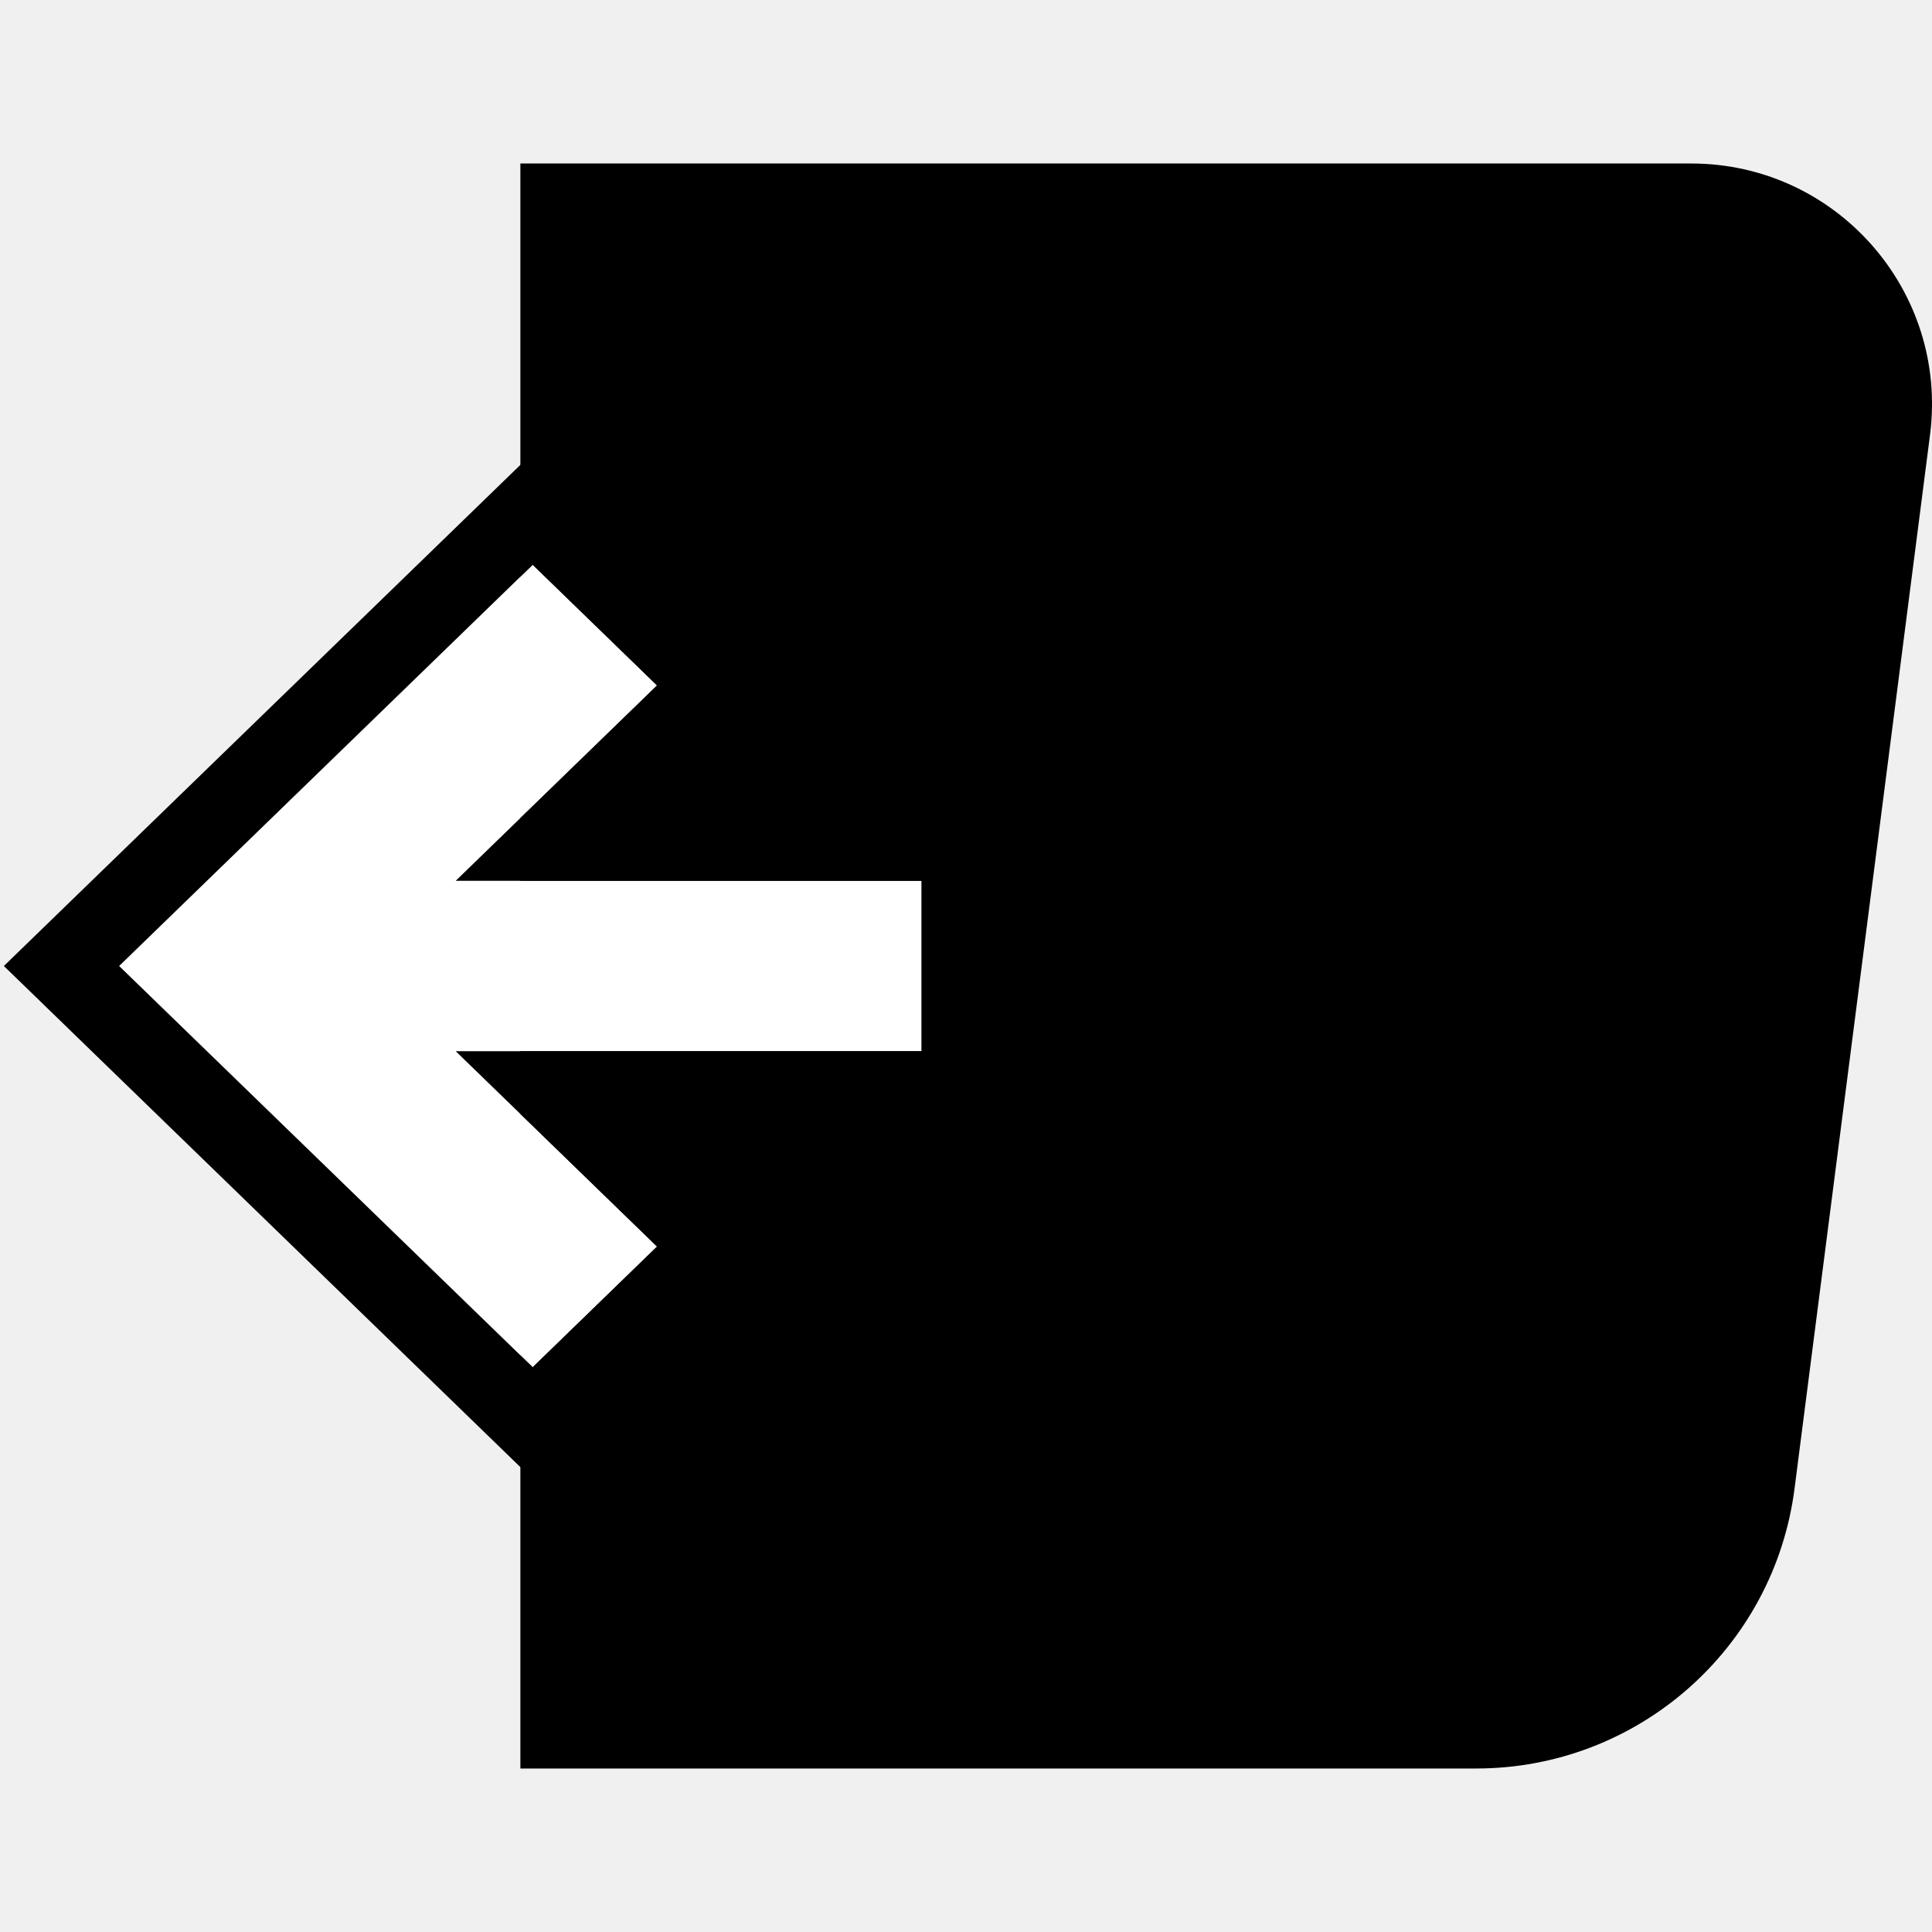
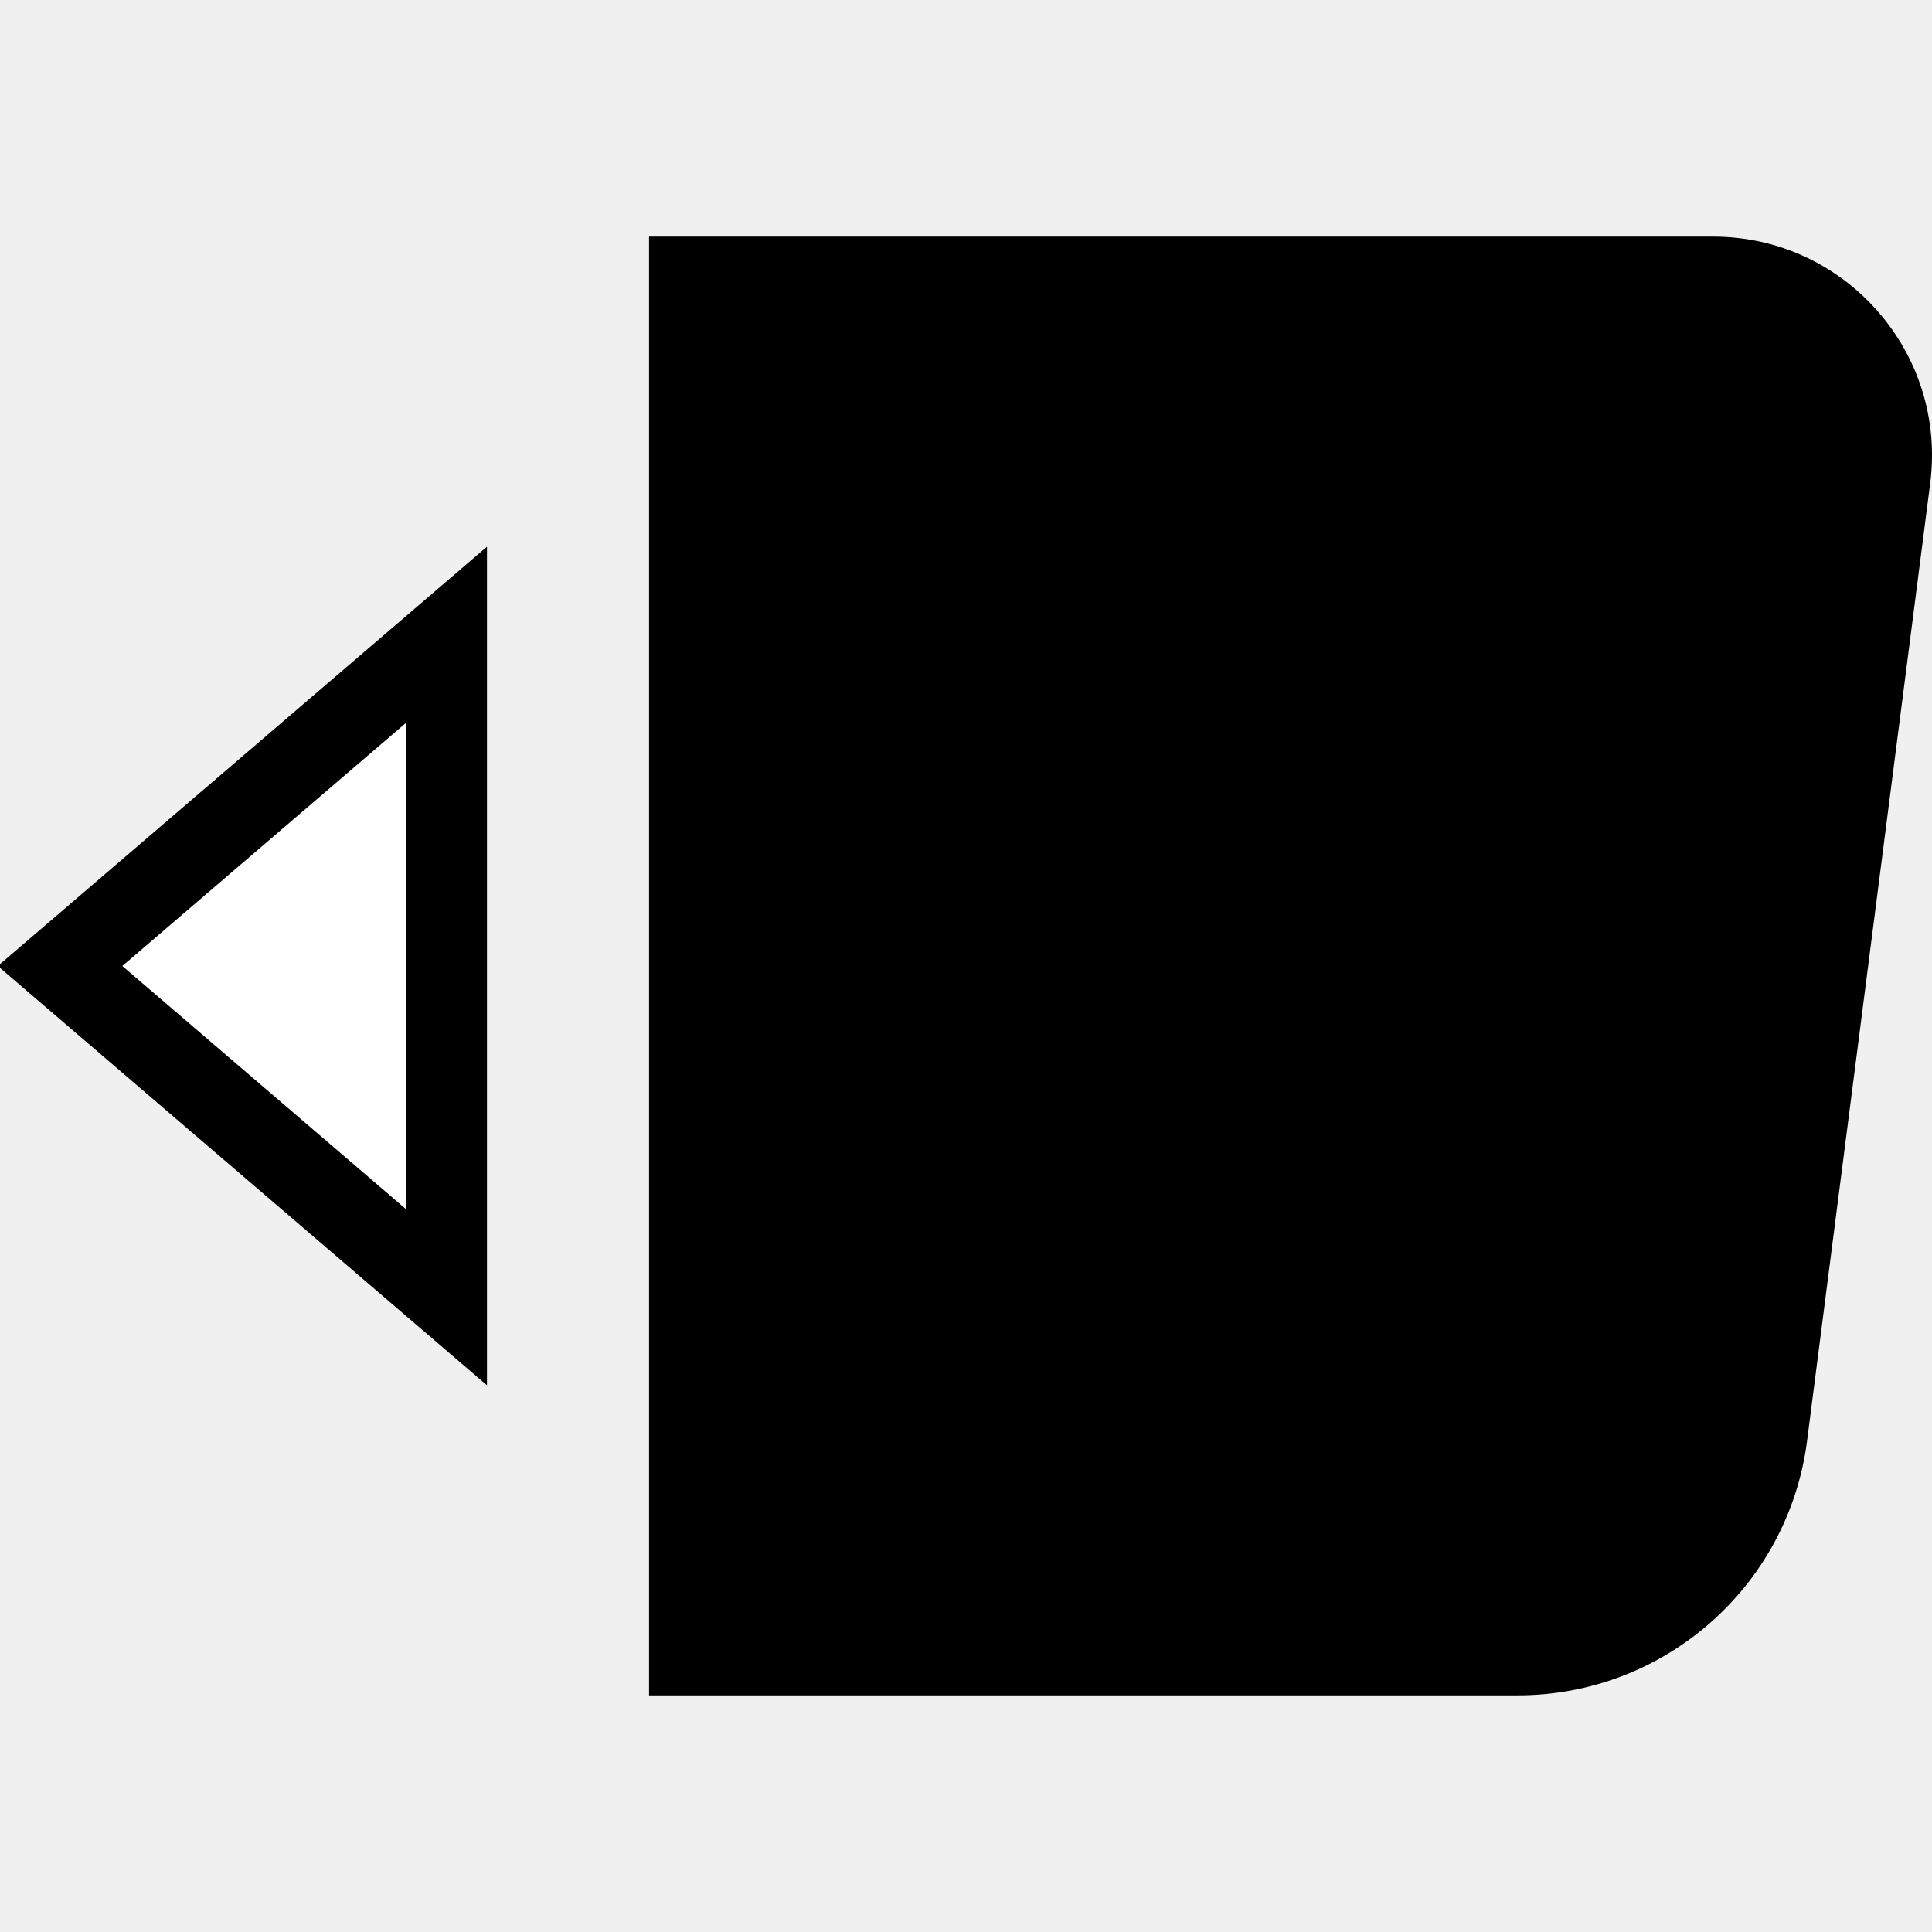
<svg xmlns="http://www.w3.org/2000/svg" width="64" height="64" viewBox="0 0 64 64" fill="none">
-   <g clip-path="url(#clip0_1967:16322)">
-     <path d="M17.238 5.416H56.023C60.832 5.416 64.547 9.639 63.934 14.408L59.447 49.307C58.765 54.612 54.248 58.584 48.9 58.584H17.238V5.416Z" fill="black" />
-     <path d="M21.766 22.706L15.097 29.177H30.53V34.823H15.097L21.766 41.294L17.646 45.292L3.946 32L17.646 18.708L21.766 22.706Z" fill="white" />
-     <path fill-rule="evenodd" clip-rule="evenodd" d="M25.584 22.706L17.646 15.004L0.128 32L17.646 48.996L25.584 41.294L21.654 37.482H33.188V26.518H21.654L25.584 22.706ZM15.097 29.177H30.53V34.823H15.097L21.766 41.294L17.646 45.292L3.946 32L17.646 18.708L21.766 22.706L15.097 29.177Z" fill="black" />
+   <g clip-path="url(#clip0_1967:16485)">
+     <path d="M13.448 40.053L4.052 32L13.448 23.946L13.448 40.053Z" fill="white" />
+     <path fill-rule="evenodd" clip-rule="evenodd" d="M16.132 45.89L-0.073 32L16.132 18.11V45.89ZM13.448 40.054L13.448 23.947L4.052 32L13.448 40.054Z" fill="black" />
+     <path d="M21.501 7.839H56.751C61.121 7.839 64.497 11.678 63.94 16.012L59.862 47.729C59.242 52.55 55.137 56.161 50.276 56.161H21.501V7.839Z" fill="black" />
  </g>
  <defs>
-     <clipPath id="clip0_1967:16322">
+     <clipPath id="clip0_1967:16485">
      <rect width="64" height="64" fill="white" />
    </clipPath>
  </defs>
</svg>
